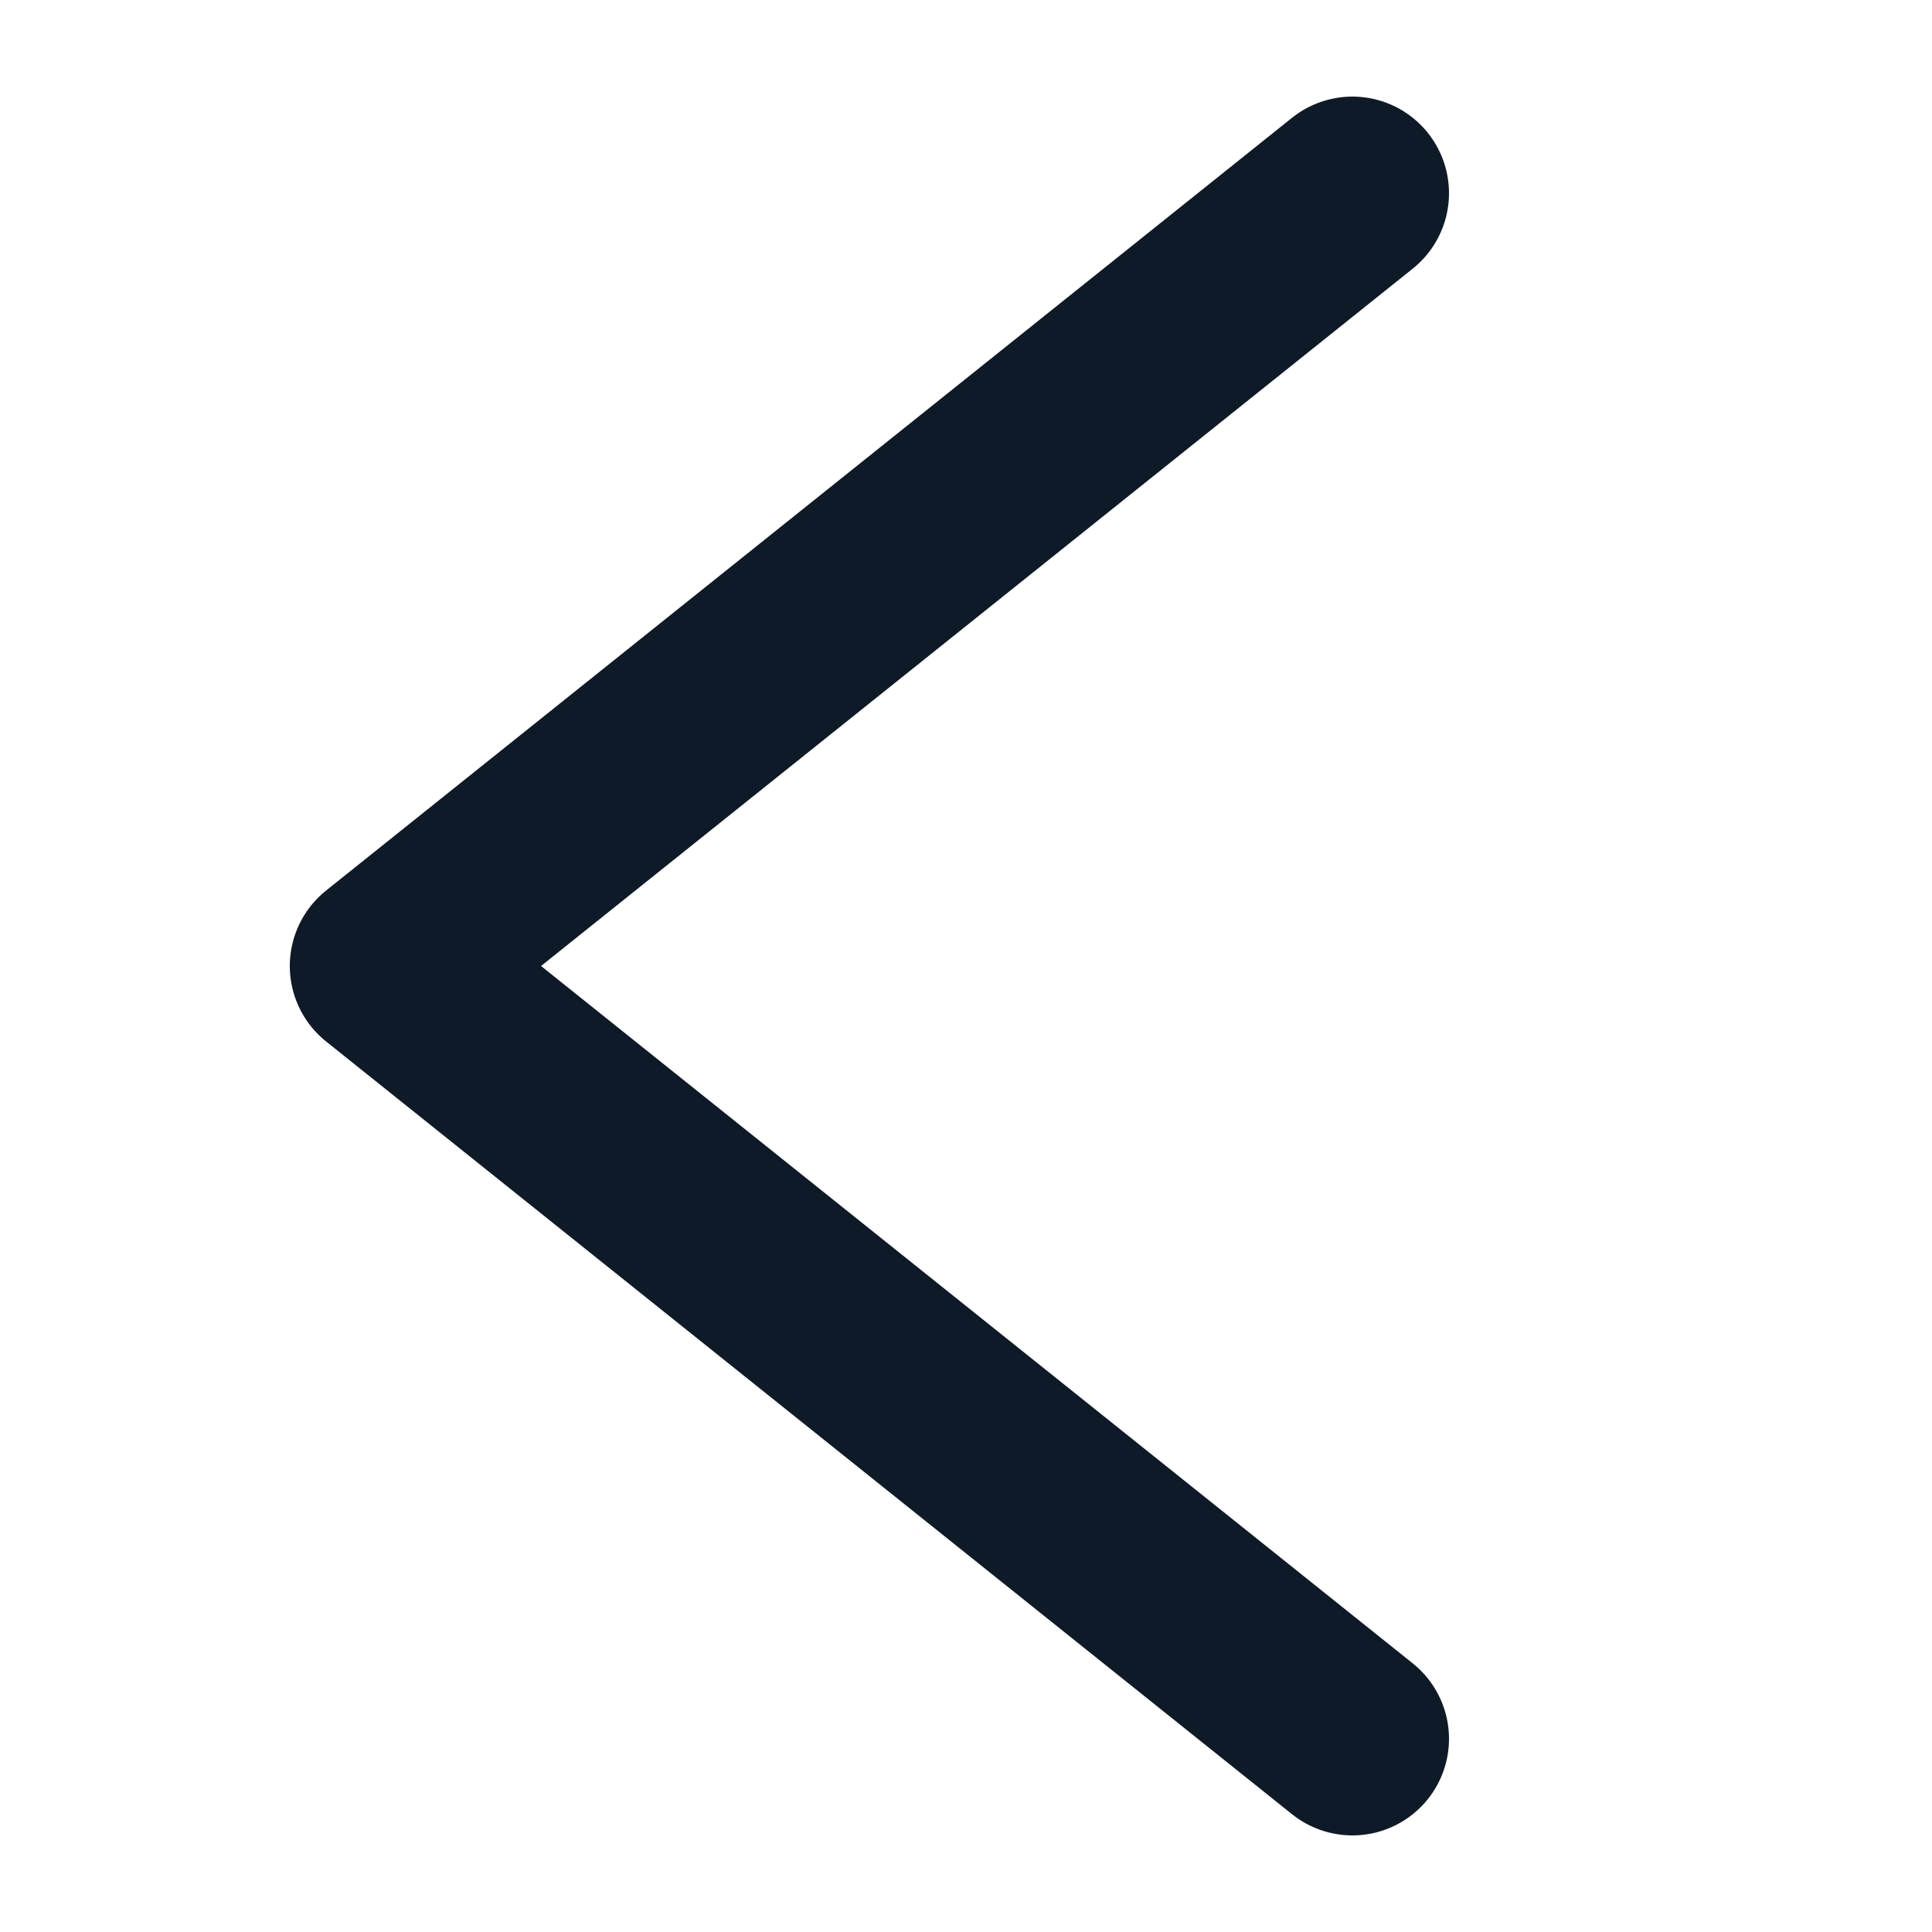
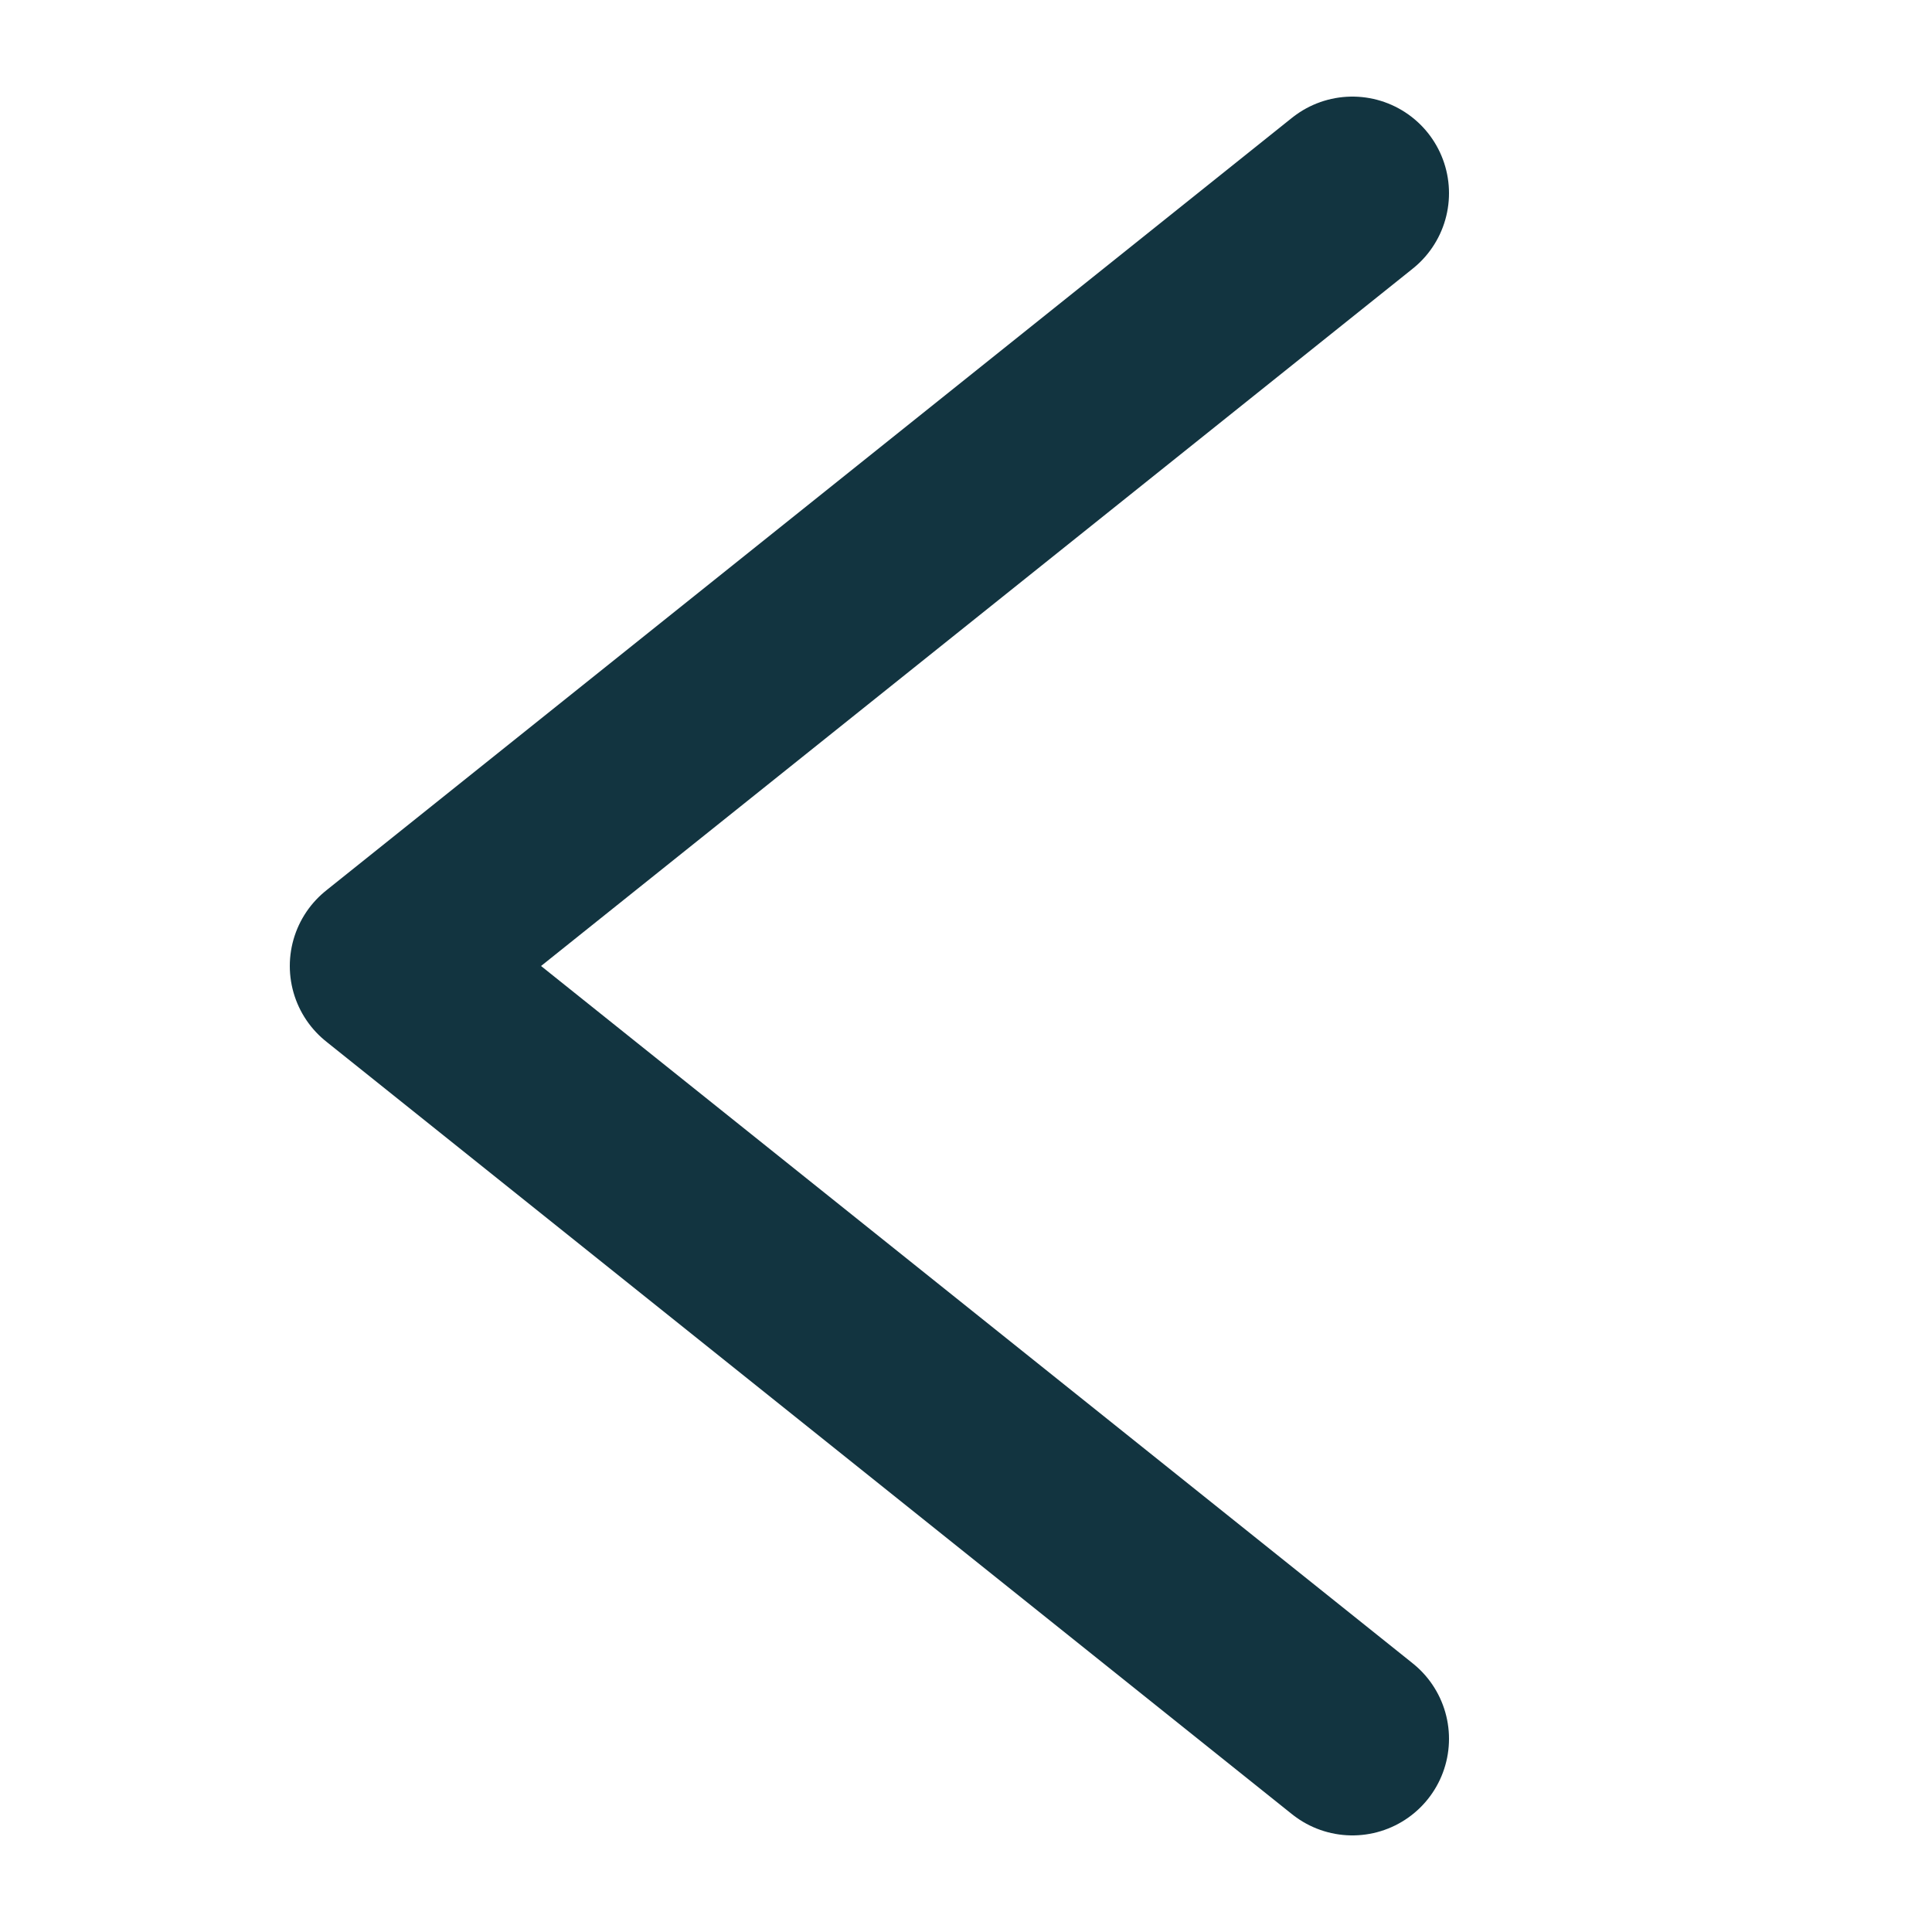
- <svg xmlns="http://www.w3.org/2000/svg" fill="none" stroke="#0E1A27" stroke-width="10" stroke-dashoffset="0" stroke-dasharray="0" stroke-linecap="round" stroke-linejoin="round" viewBox="0 0 100 100">
+ <svg xmlns="http://www.w3.org/2000/svg" fill="none" stroke="#123440" stroke-width="10" stroke-dashoffset="0" stroke-dasharray="0" stroke-linecap="round" stroke-linejoin="round" viewBox="0 0 100 100">
  <polyline fill="none" points="70,10 20,50 70,90 " />
</svg>
